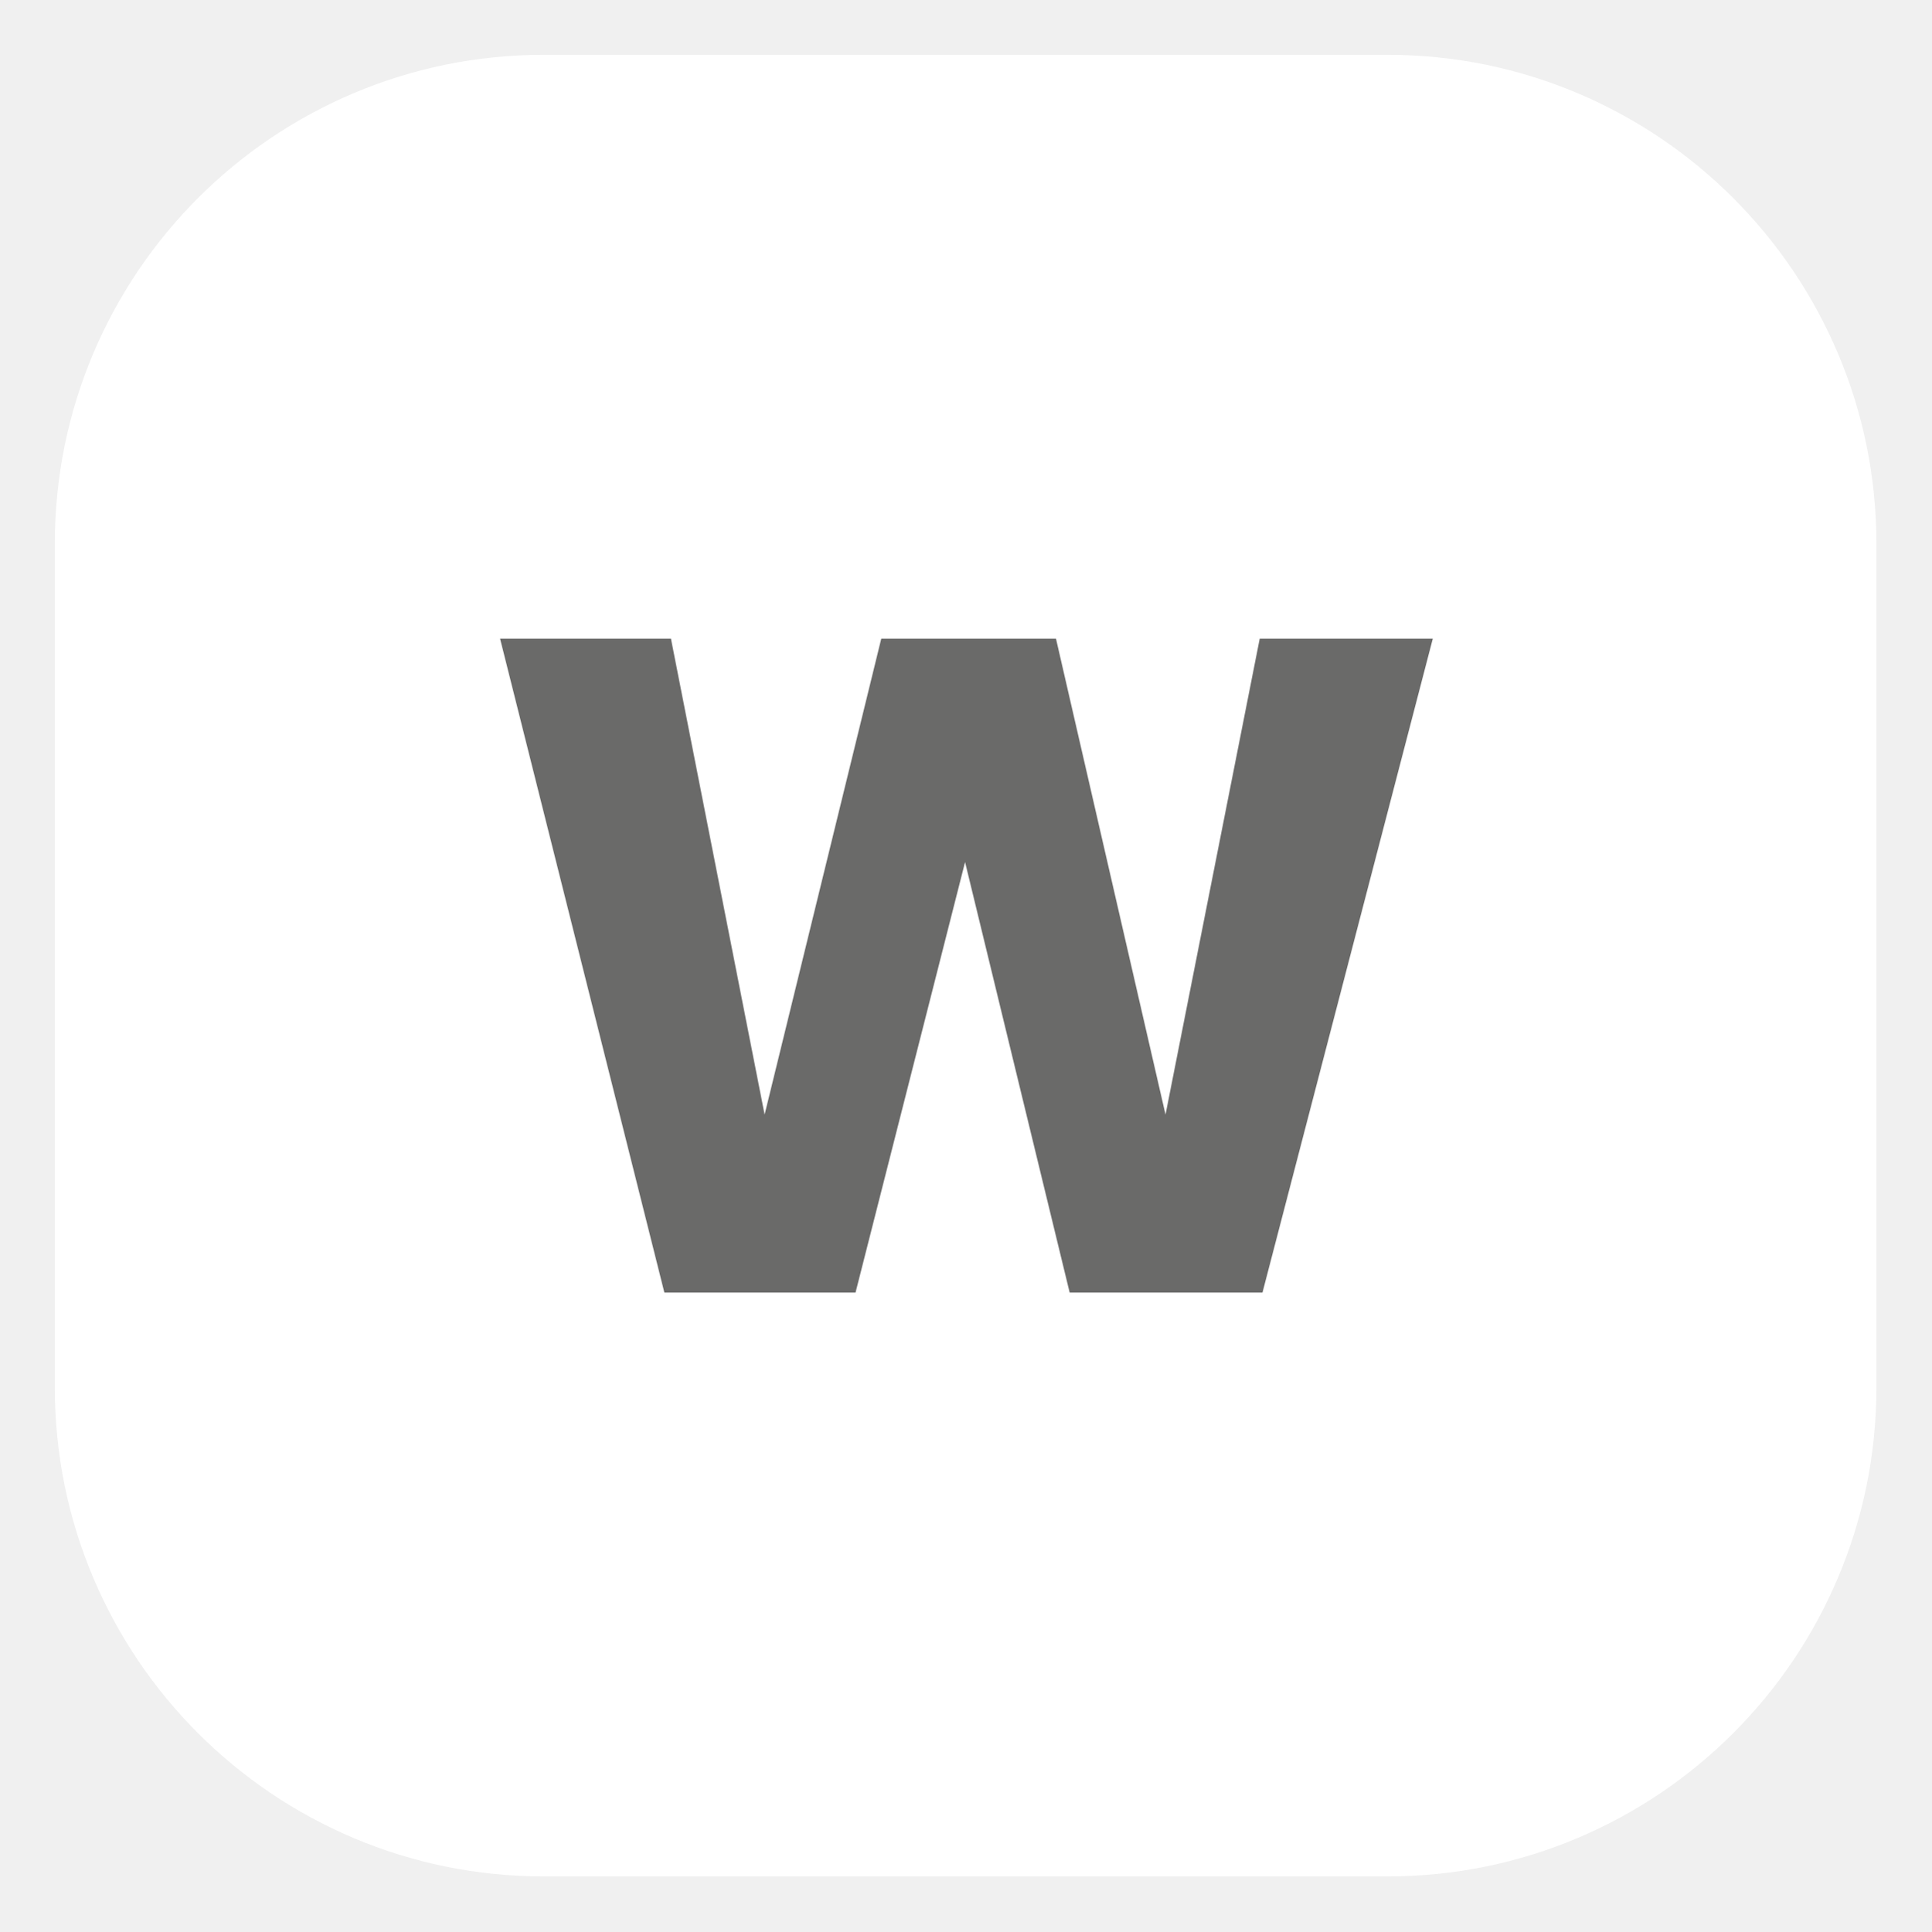
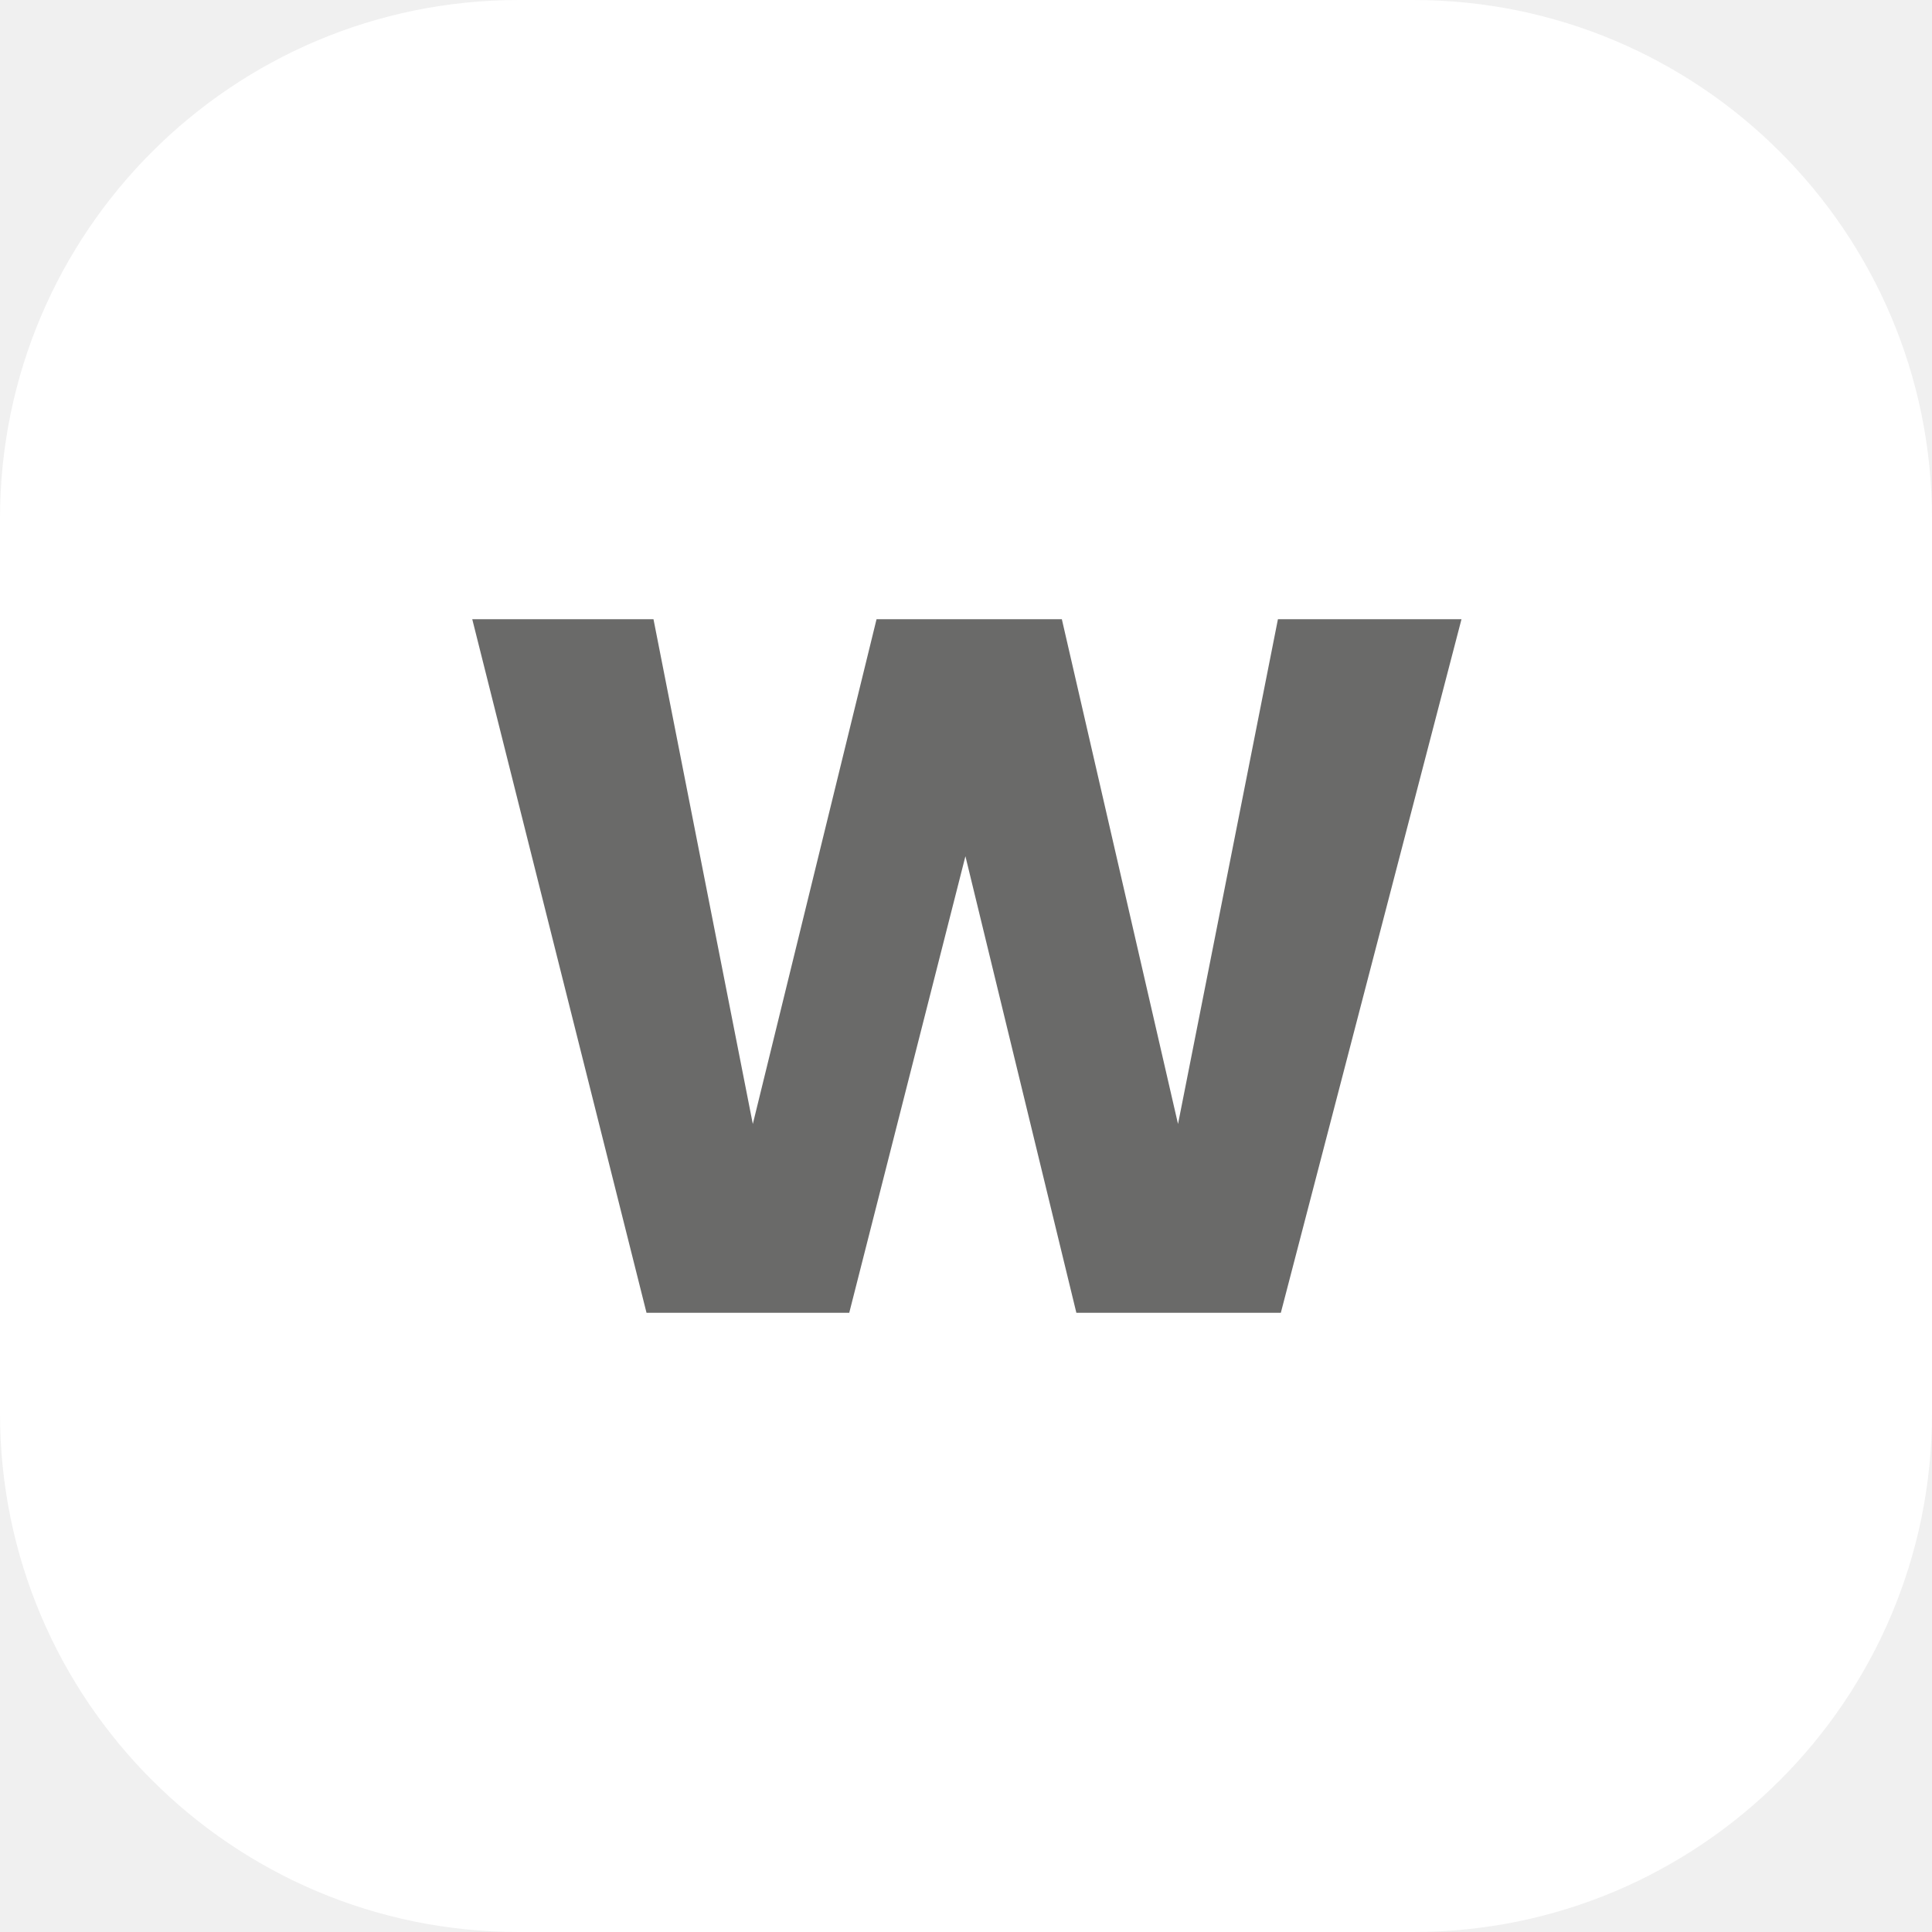
- <svg xmlns="http://www.w3.org/2000/svg" id="Capa_1" data-name="Capa 1" viewBox="0 0 35.26 35.26">
+ <svg xmlns="http://www.w3.org/2000/svg" id="Capa_1" data-name="Capa 1" viewBox="0 0 33.26 33.26">
  <defs>
-     <style>.cls-1{fill:#fff;}.cls-2{fill:#6a6a69;}</style>
+     <style>
+       .cls-1 {
+         fill: #fff;
+       }
+ 
+       .cls-2 {
+         fill: #6a6a69;
+       }
+     </style>
  </defs>
-   <rect class="cls-1" x="1" y="1" width="33.26" height="33.26" rx="8.93" />
-   <path class="cls-2" d="M26.16,11.66,23.05,23.6H19.53l-1.91-7.86-2,7.86H12.13l-3-11.94h3.12l1.71,8.69,2.13-8.69h3.19l2,8.69L23,11.66Z" />
+   <rect class="cls-1" width="33.26" height="33.26" rx="8.93" ry="8.93" />
+   <path class="cls-2" d="M25.16,10.66l-3.11,11.94h-3.52l-1.91-7.86-2,7.86h-3.49l-3-11.94h3.12l1.71,8.69,2.13-8.69h3.19l2,8.69,1.72-8.69h3.16Z" />
</svg>
